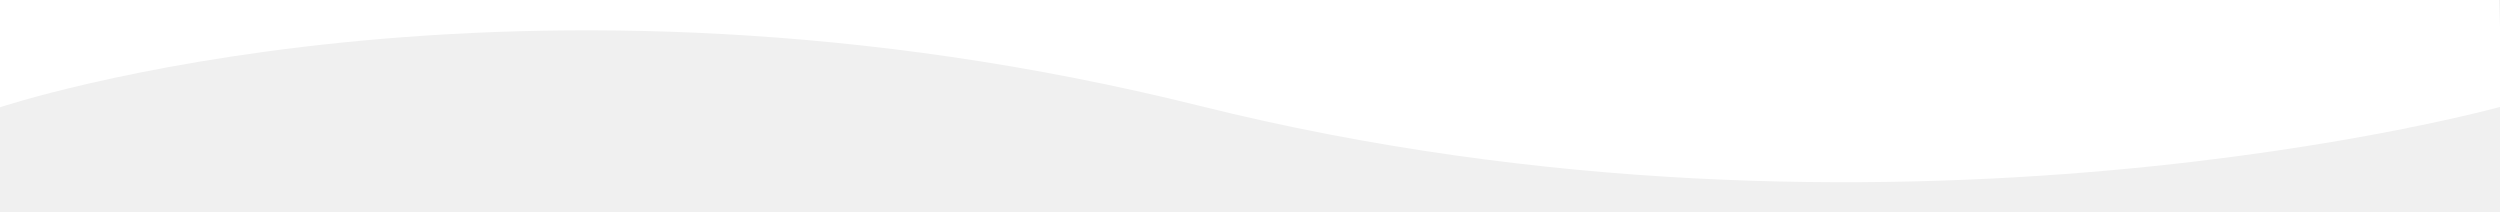
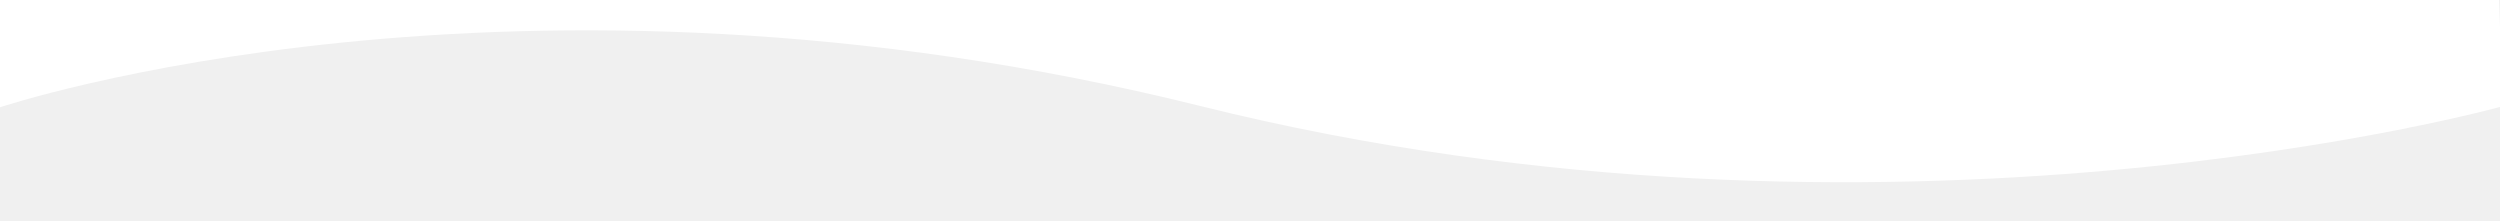
- <svg xmlns="http://www.w3.org/2000/svg" width="284px" height="24px" viewBox="0 0 284 24" version="1.1" id="svg1" xml:space="preserve">
+ <svg xmlns="http://www.w3.org/2000/svg" width="284" height="25" viewBox="0 0 284 25" version="1.1" id="svg1" xml:space="preserve">
  <defs id="defs1">
    <clipPath clipPathUnits="userSpaceOnUse" id="clipPath1">
      <path style="fill:#ff00ff" d="M -0.395,-0.395 0,12.043 c 0,0 58.439,-19.545 136.62,0 78.181,19.545 148.071,0.197 148.071,0.197 l -0.395,-12.635 z" id="path2" />
    </clipPath>
  </defs>
  <g id="Page-1" stroke="none" stroke-width="1" fill="none" fill-rule="evenodd" transform="matrix(1.001371,0,0,0.5571156,-4.608588,-60.84917)">
    <g id="Group" fill="#ffffff" fill-rule="nonzero">
      <path d="m 284,11.088 c 0,0 -7.313,3.024 -14.025,3.326 -6.812,0.302 -12.622,0 -20.937,-1.512 -11.32,-2.016 -33.158,-10.181 -44.779,-5.745 -11.62,4.435 -12.121,4.637 -18.032,7.459 -6.612,3.226 -20.035,9.677 -36.665,9.374 C 131.832,23.687 99.675,7.257 86.452,8.064 85.05,8.165 79.841,8.87 75.934,10.08 72.127,11.289 66.517,13.91 58.904,14.817 55.698,15.22 50.589,15.926 44.679,15.724 43.176,15.624 38.368,15.321 32.657,14.112 26.947,12.902 21.638,10.987 16.83,10.382 10.117,9.661 5.015,10.091 2.27,10.48 0.795,10.689 0,11.088 0,11.088 V 0 h 284 z" id="Path" />
    </g>
  </g>
  <rect style="fill:#ffffff" id="rect1" width="284.691" height="24.678" x="-0.197" y="-0.197" clip-path="url(#clipPath1)" transform="matrix(0.9988478,-0.00117297,0.00117433,0.9999993,-0.08618076,0.166742)" />
</svg>
